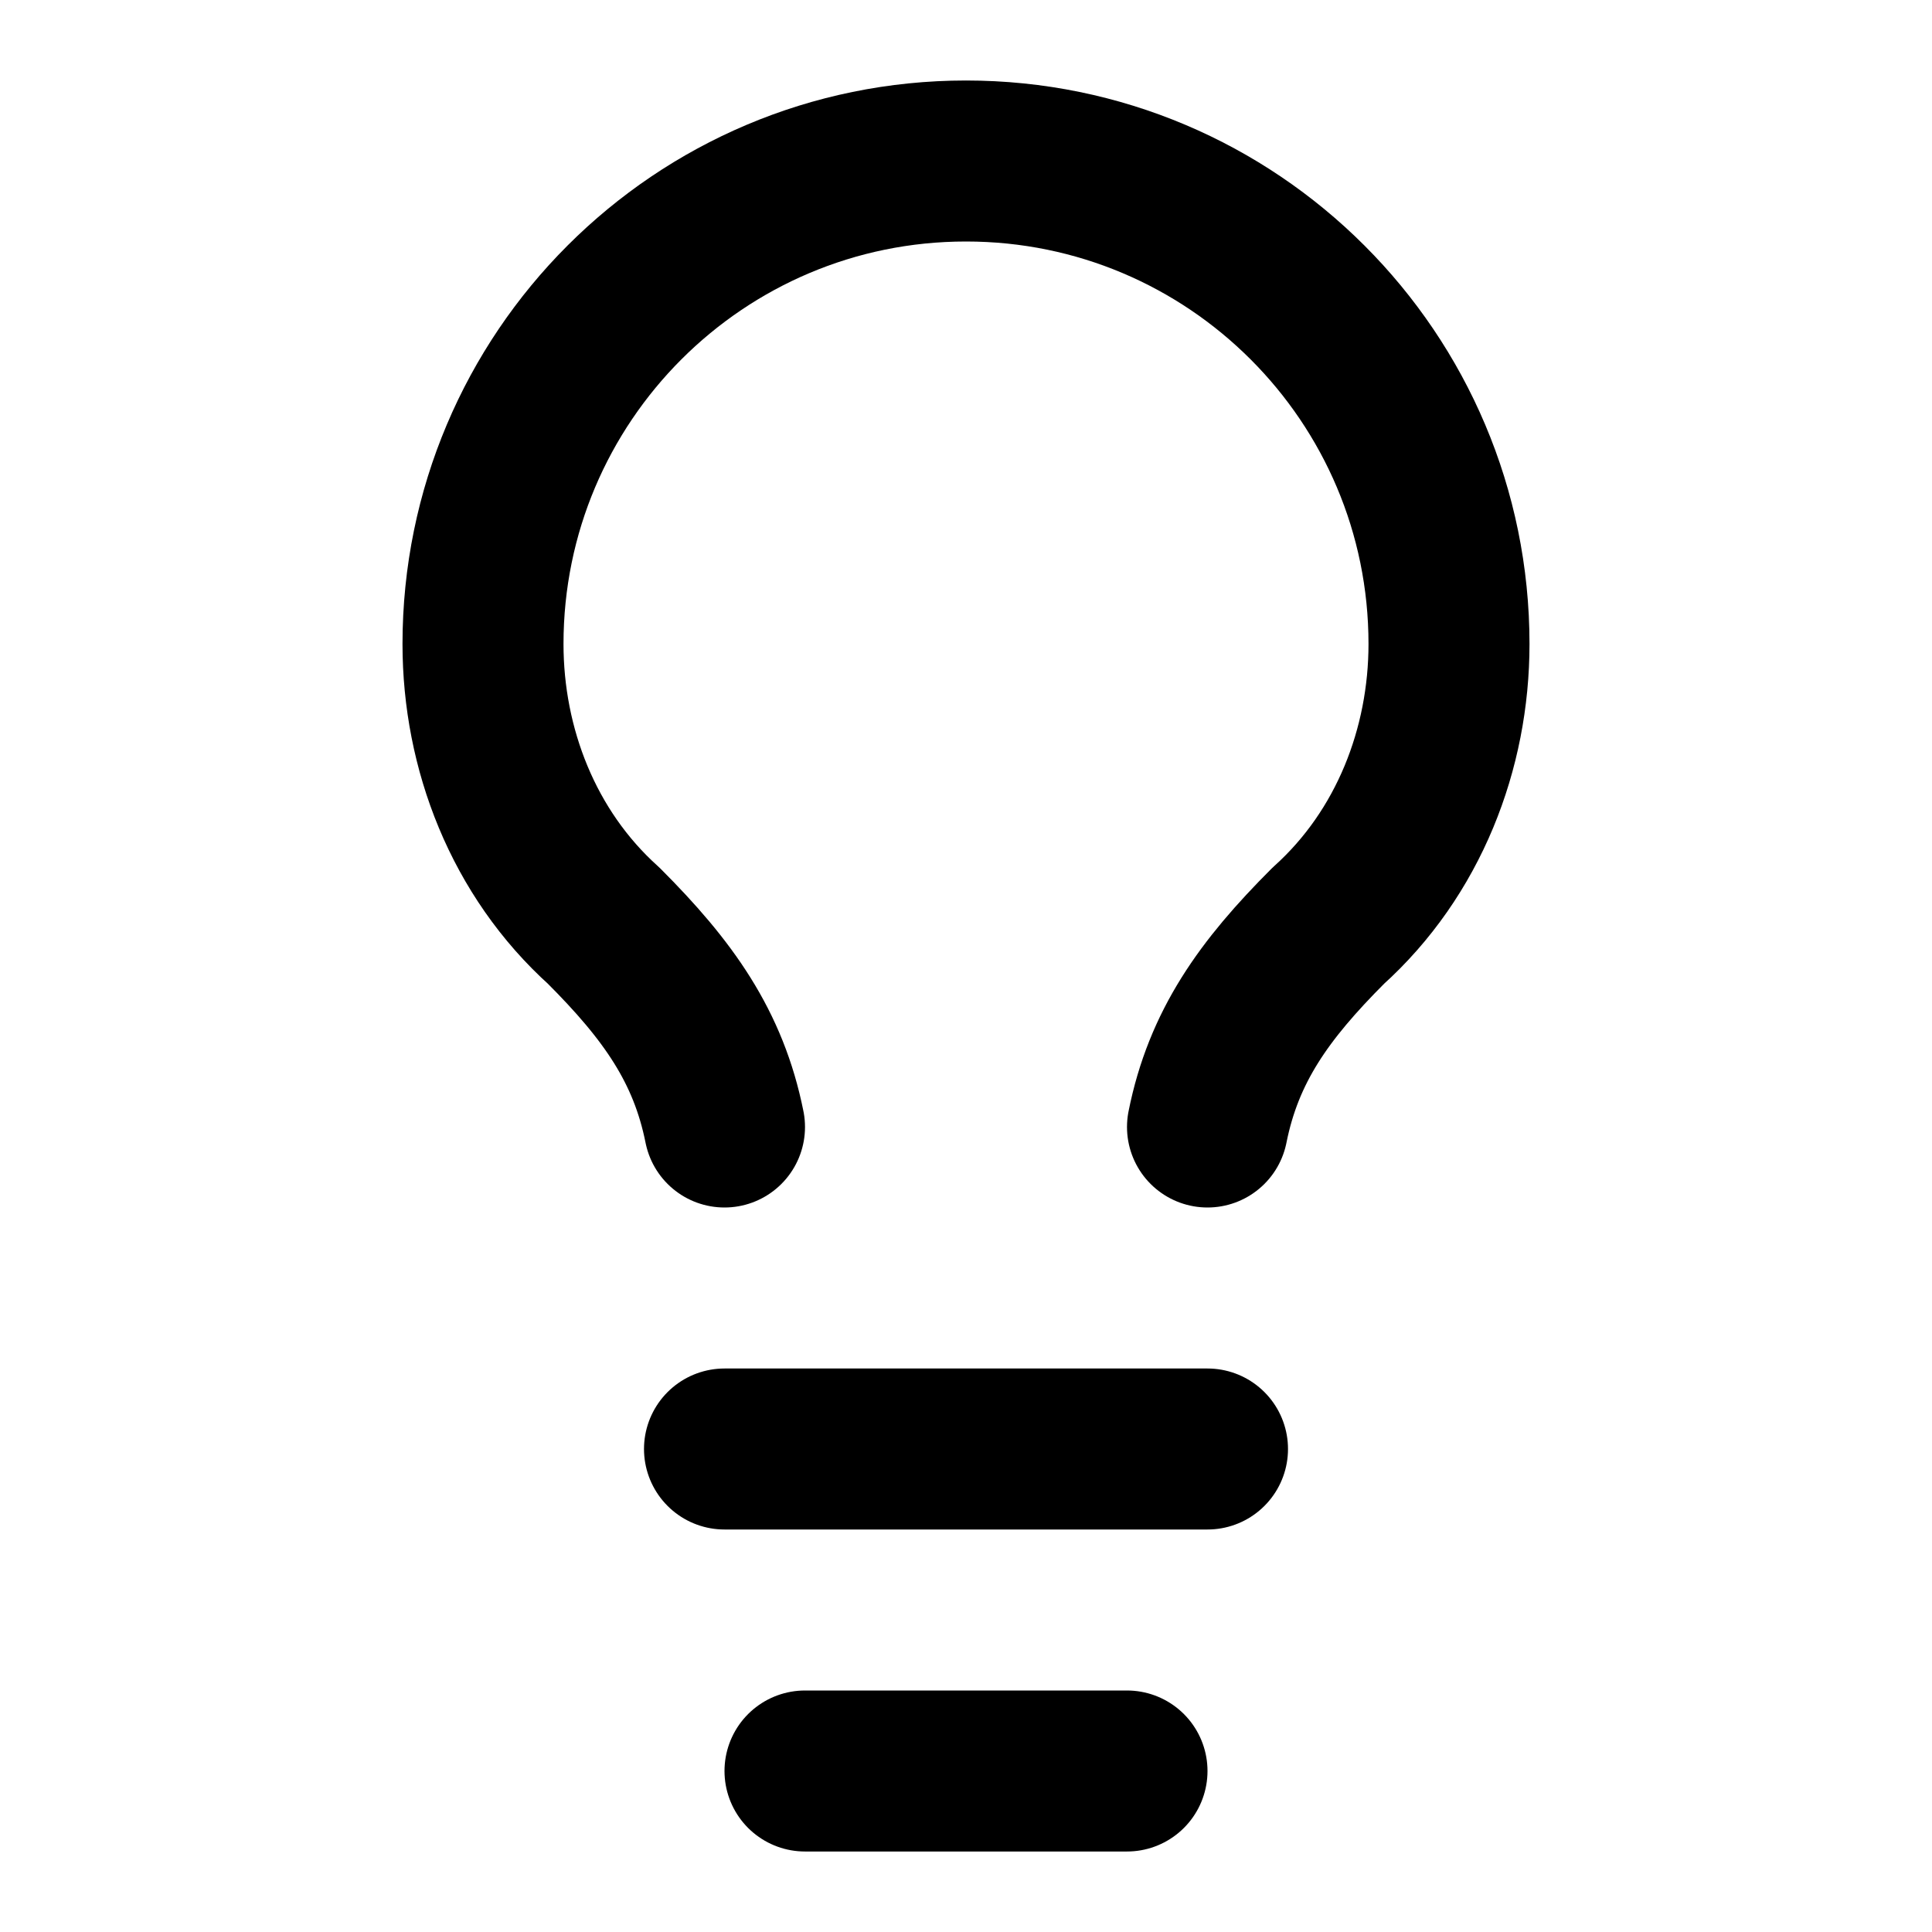
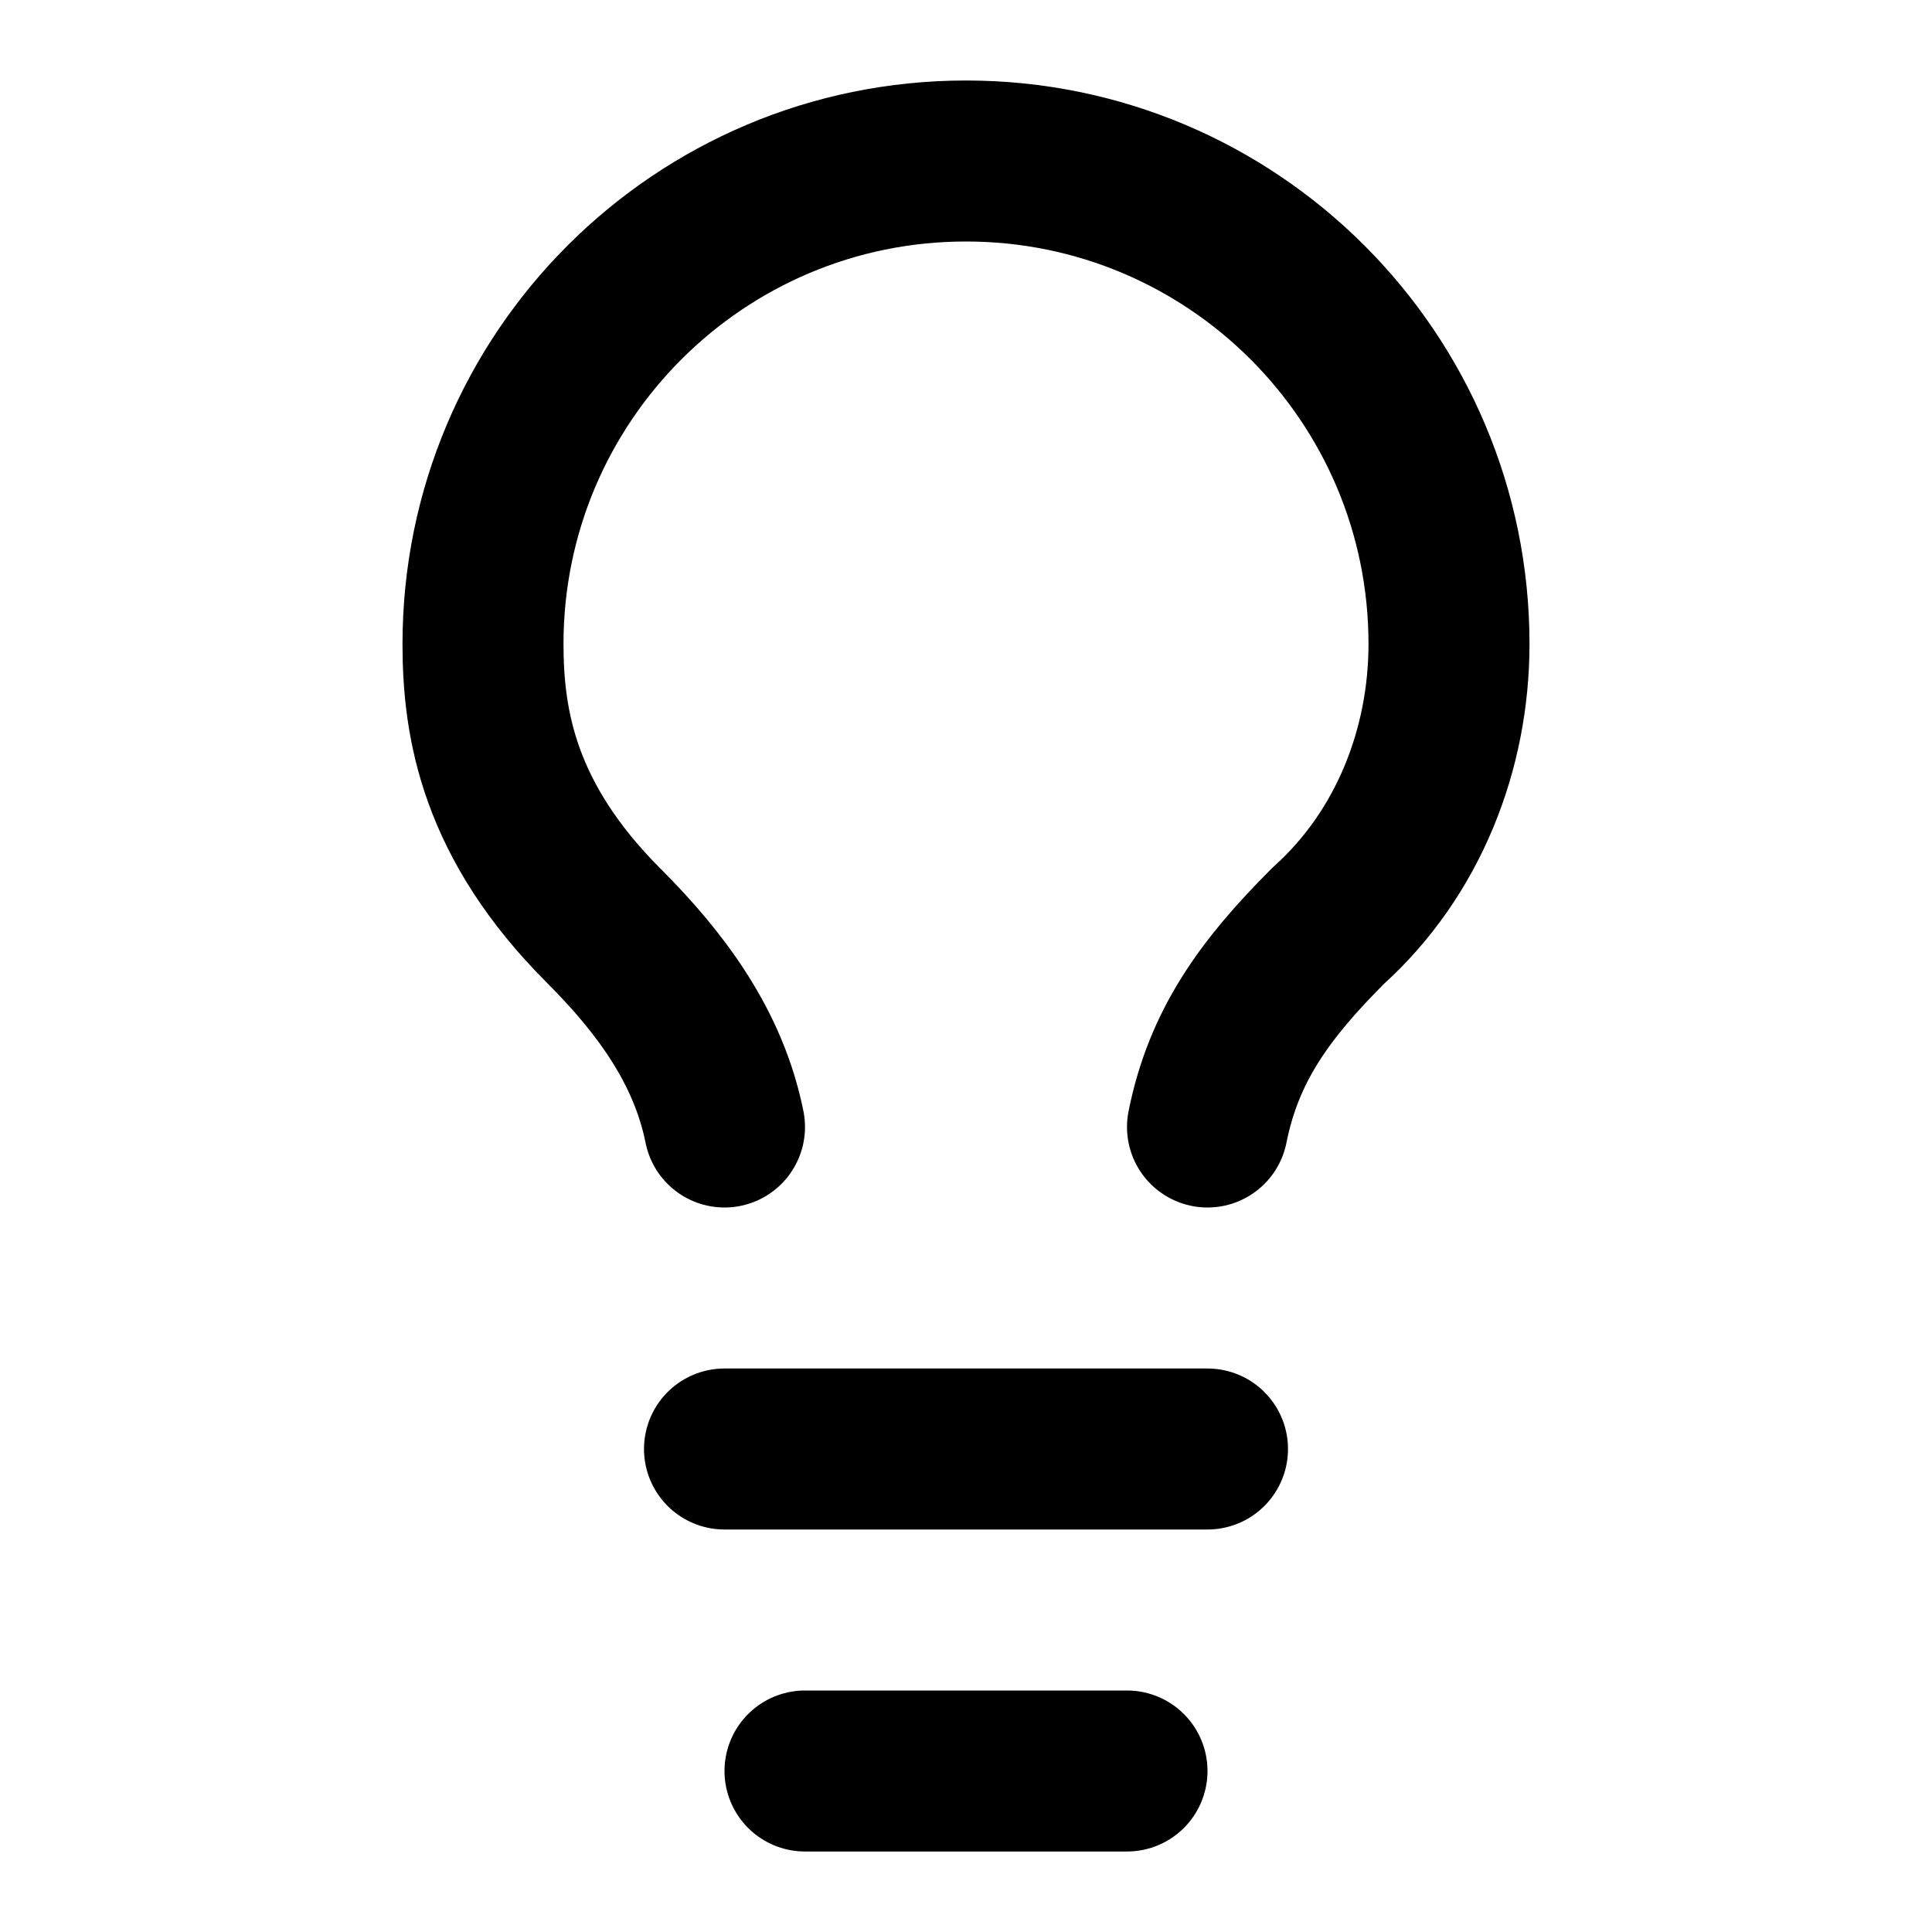
- <svg xmlns="http://www.w3.org/2000/svg" viewBox="0 0 24 24" width="24" height="24" fill="none" stroke="#000000" stroke-width="2" stroke-linecap="round" stroke-linejoin="round">
-   <path d="M 15 14 c .2 -1 .7 -1.7 1.5 -2.5 1 -.9 1.5 -2.2 1.5 -3.5 A 6 6 0 0 0 6 8 c 0 1.3 .5 2.6 1.5 3.5 .8 .8 1.3 1.5 1.5 2.5" />
-   <path d="M 9 18 h 6" />
-   <path d="M 10 22 h 4" />
+ <svg xmlns="http://www.w3.org/2000/svg" class="lucide lucide-lightbulb" width="24" height="24" viewBox="0 0 24 24" fill="none" stroke="currentColor" stroke-width="2" stroke-linecap="round" stroke-linejoin="round">
+   <path d="M15 14c.2-1 .7-1.7 1.5-2.5 1-.9 1.5-2.2 1.5-3.5A6 6 0 0 0 6 8c0 1 .2 2.2 1.5 3.5.7.7 1.3 1.5 1.5 2.5" />
+   <path d="M9 18h6" />
+   <path d="M10 22h4" />
</svg>
